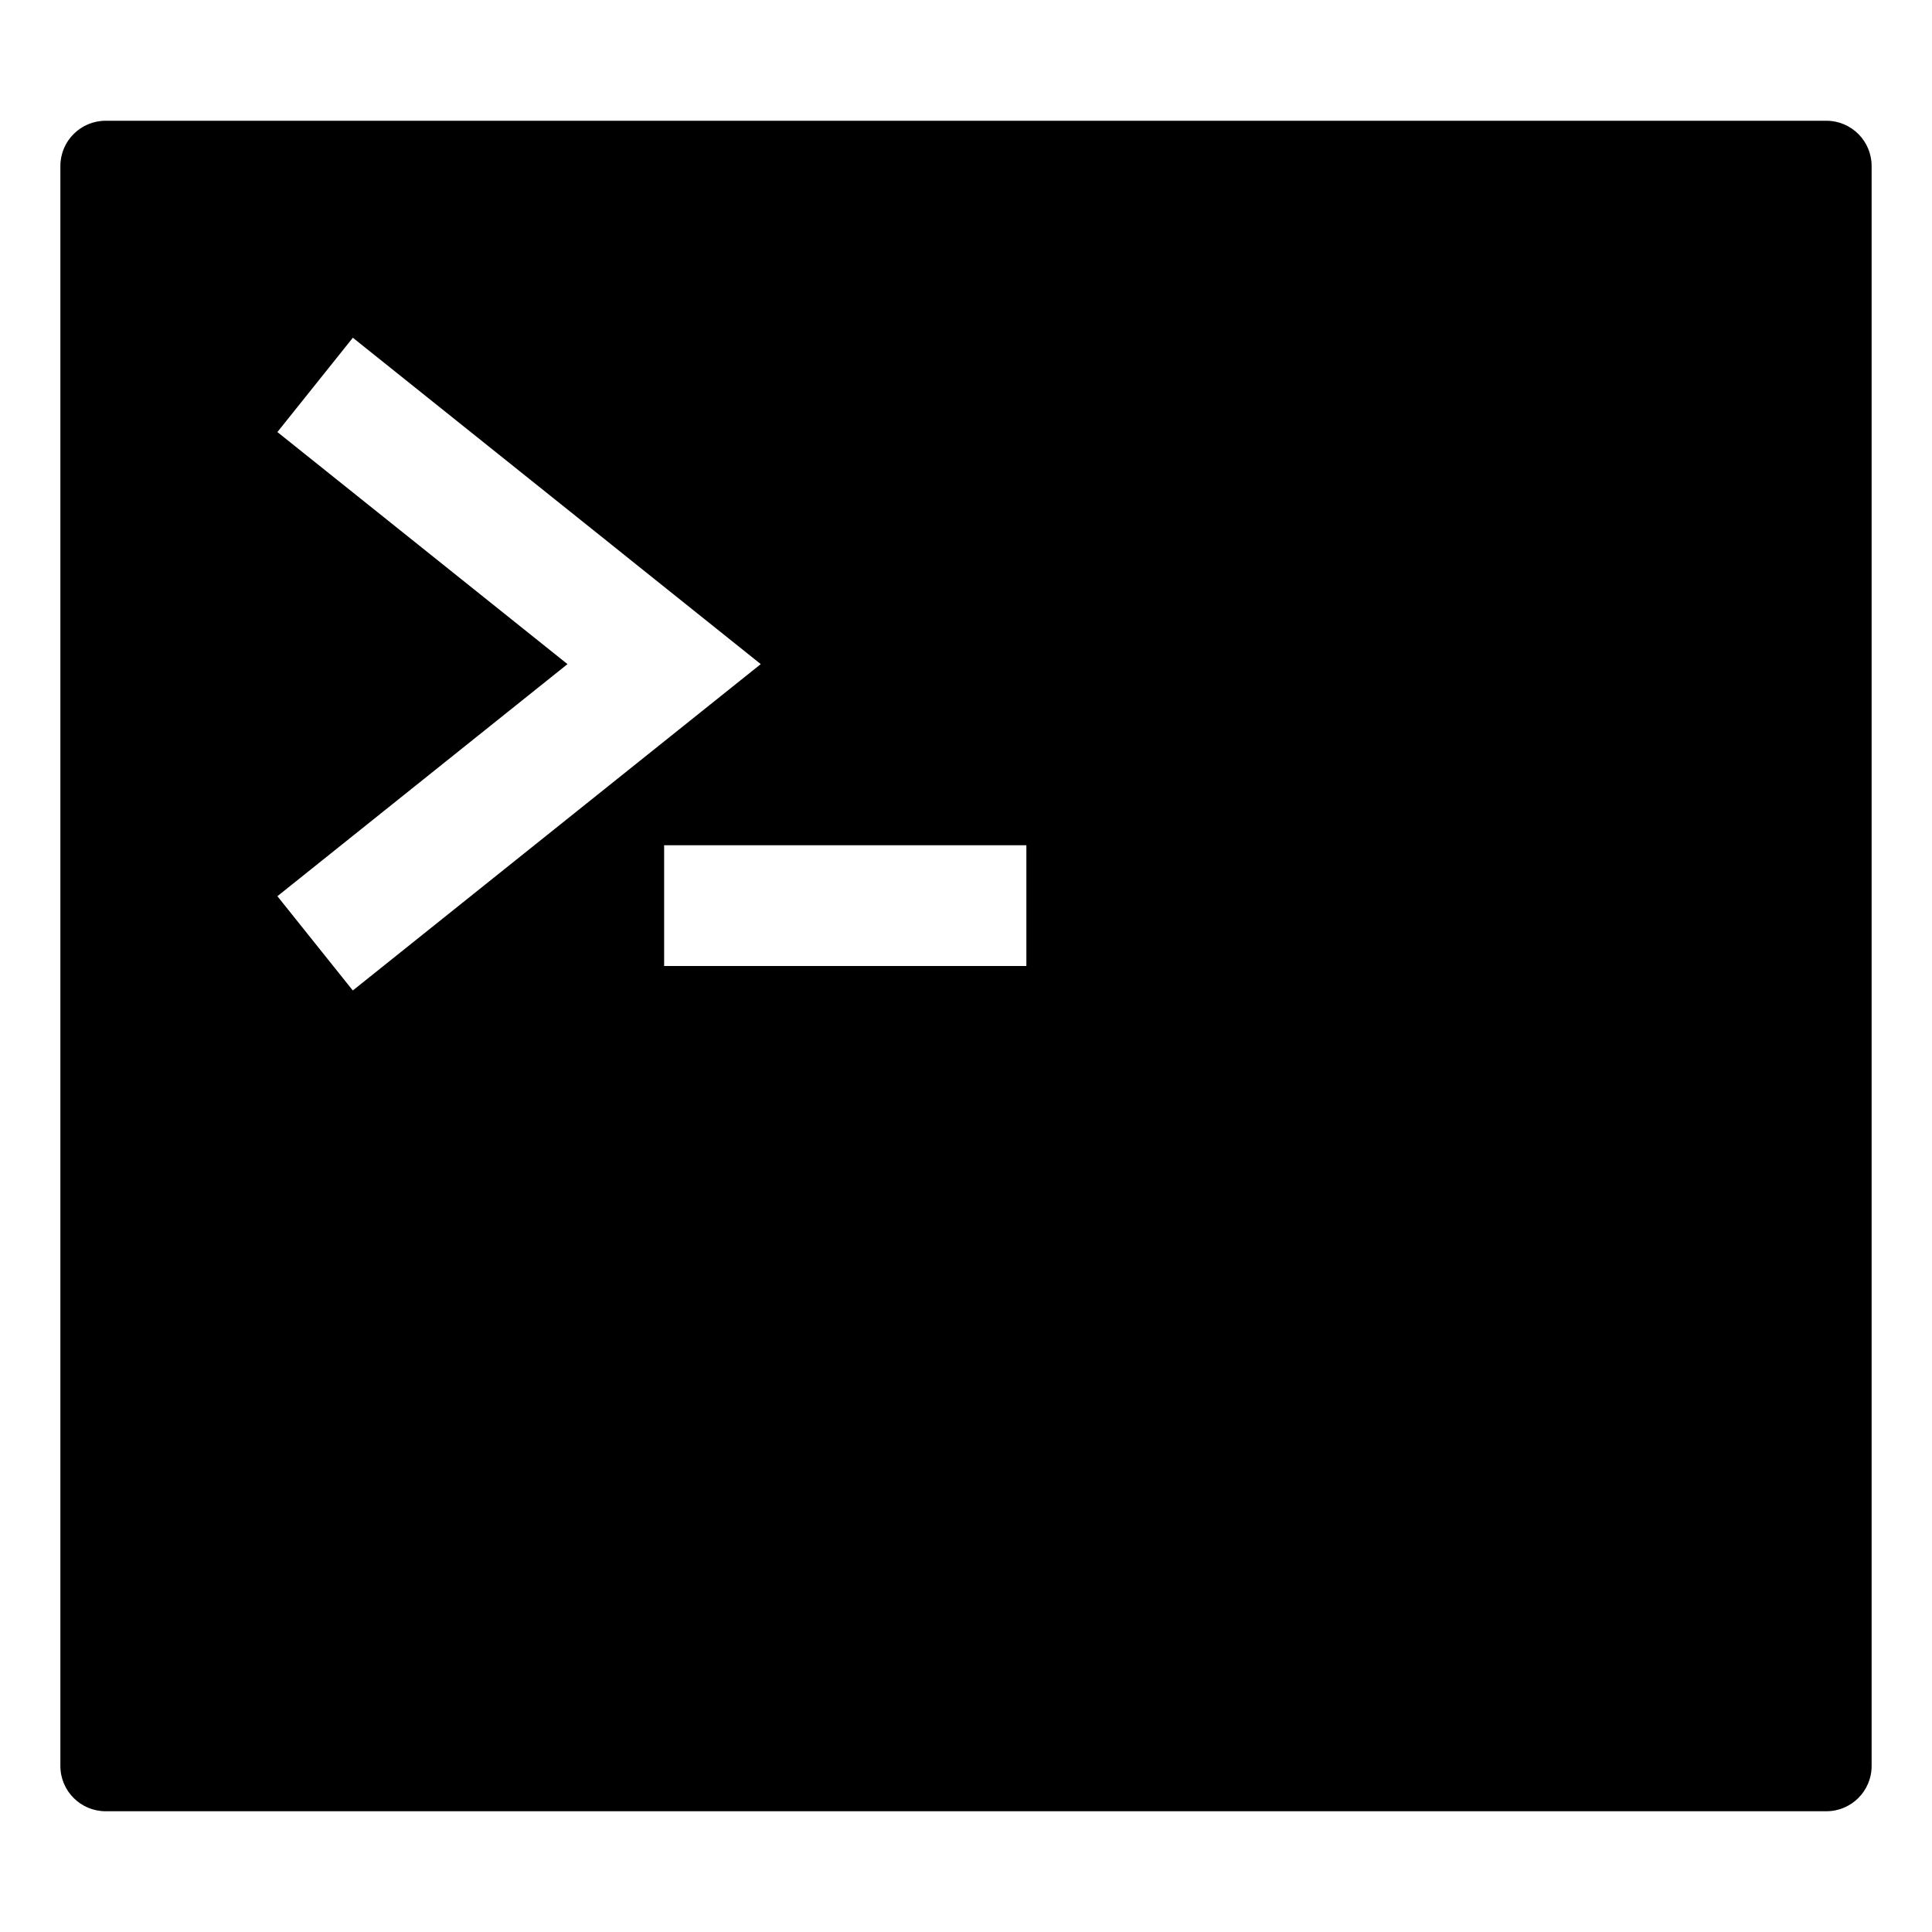
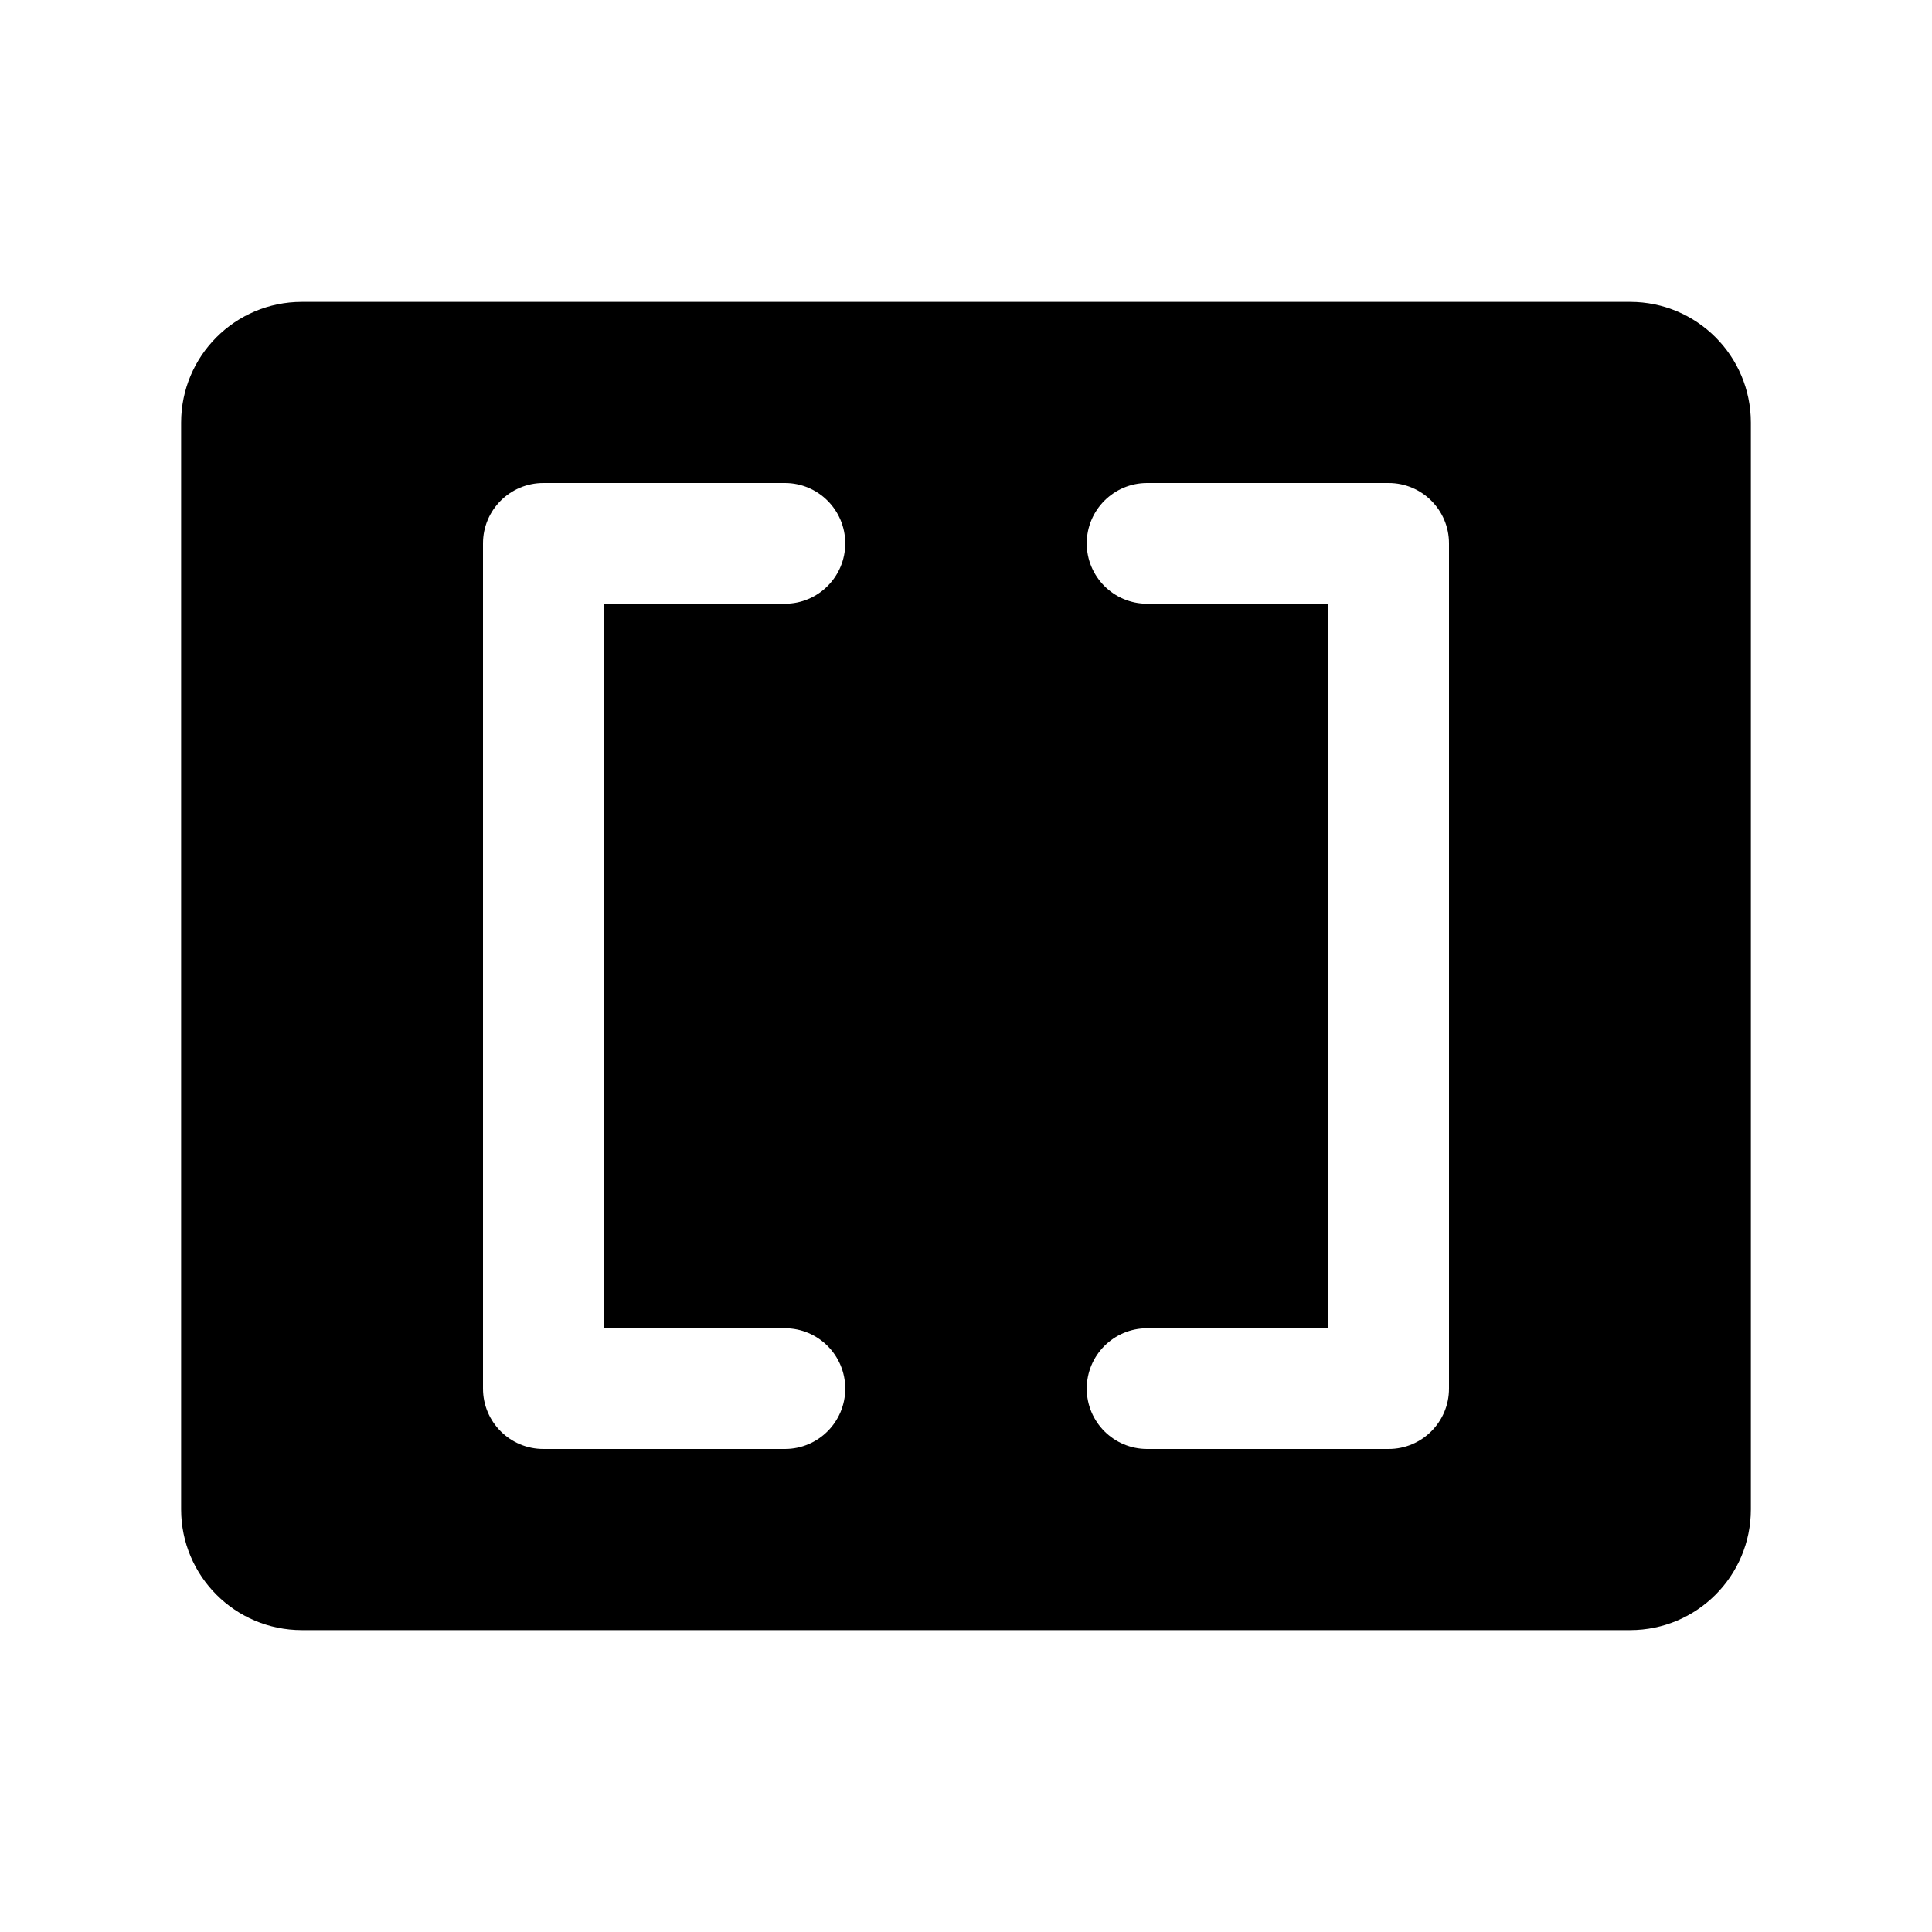
- <svg xmlns="http://www.w3.org/2000/svg" fill="#000000" width="800px" height="800px" viewBox="0 0 512 512">
-   <path d="M16,44V468a12,12,0,0,0,12,12H484a12,12,0,0,0,12-12V44a12,12,0,0,0-12-12H28A12,12,0,0,0,16,44ZM73.51,237.5,150.39,176,73.51,114.5l20-25L201.61,176,93.5,262.49ZM272,256H176V224h96Z" />
+ <svg xmlns="http://www.w3.org/2000/svg" width="36" height="36" fill="#000000" viewBox="0 0 256 256">
+   <path d="M216,40H40A16,16,0,0,0,24,56V200a16,16,0,0,0,16,16H216a16,16,0,0,0,16-16V56A16,16,0,0,0,216,40ZM104,176a8,8,0,0,1,0,16H72a8,8,0,0,1-8-8V72a8,8,0,0,1,8-8h32a8,8,0,0,1,0,16H80v96Zm88,8a8,8,0,0,1-8,8H152a8,8,0,0,1,0-16h24V80H152a8,8,0,0,1,0-16h32a8,8,0,0,1,8,8Z" />
</svg>
